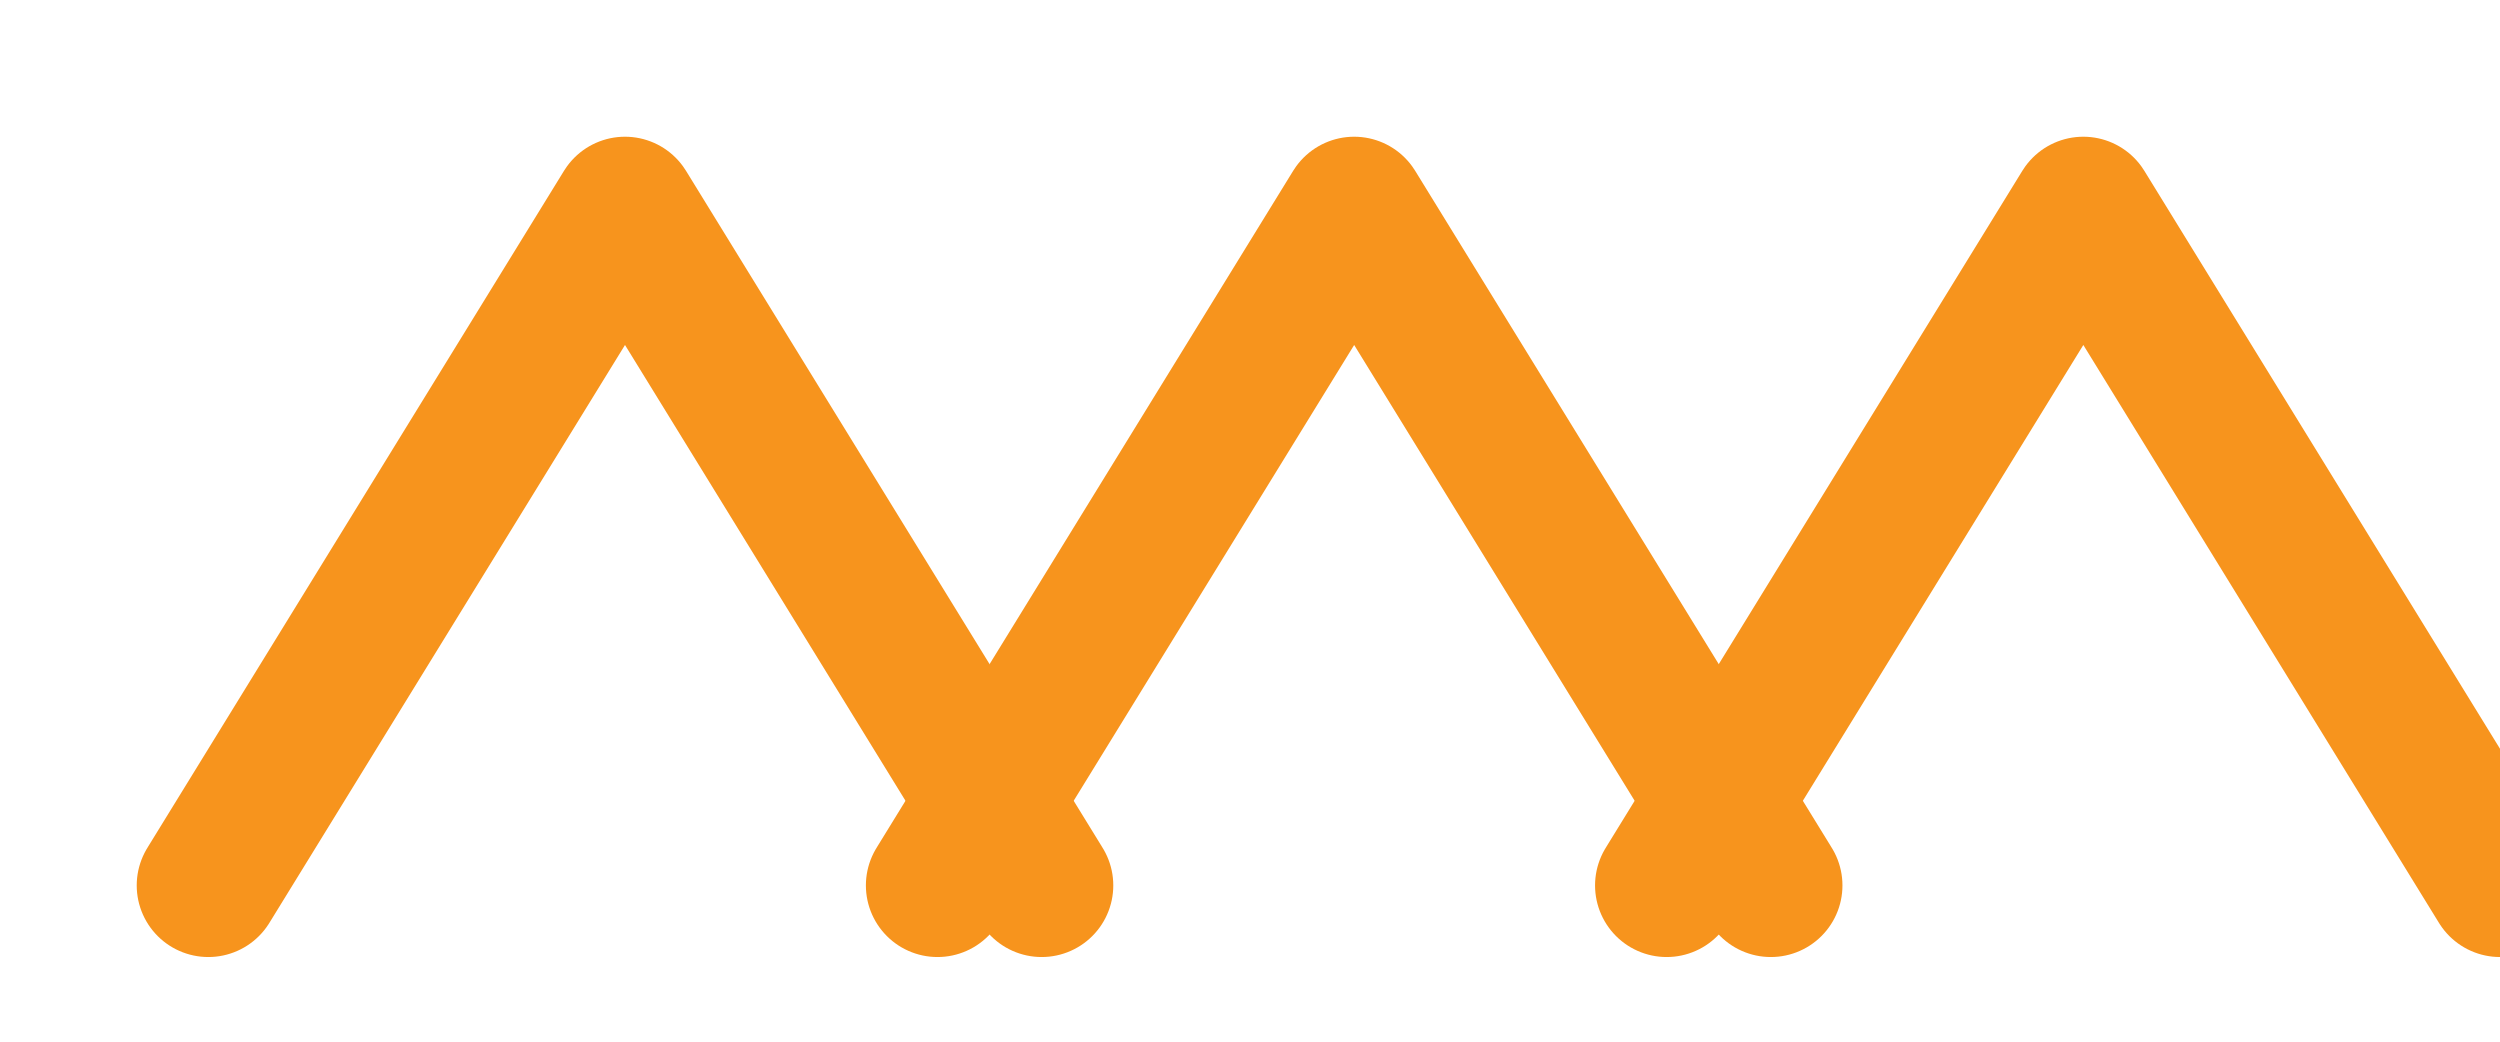
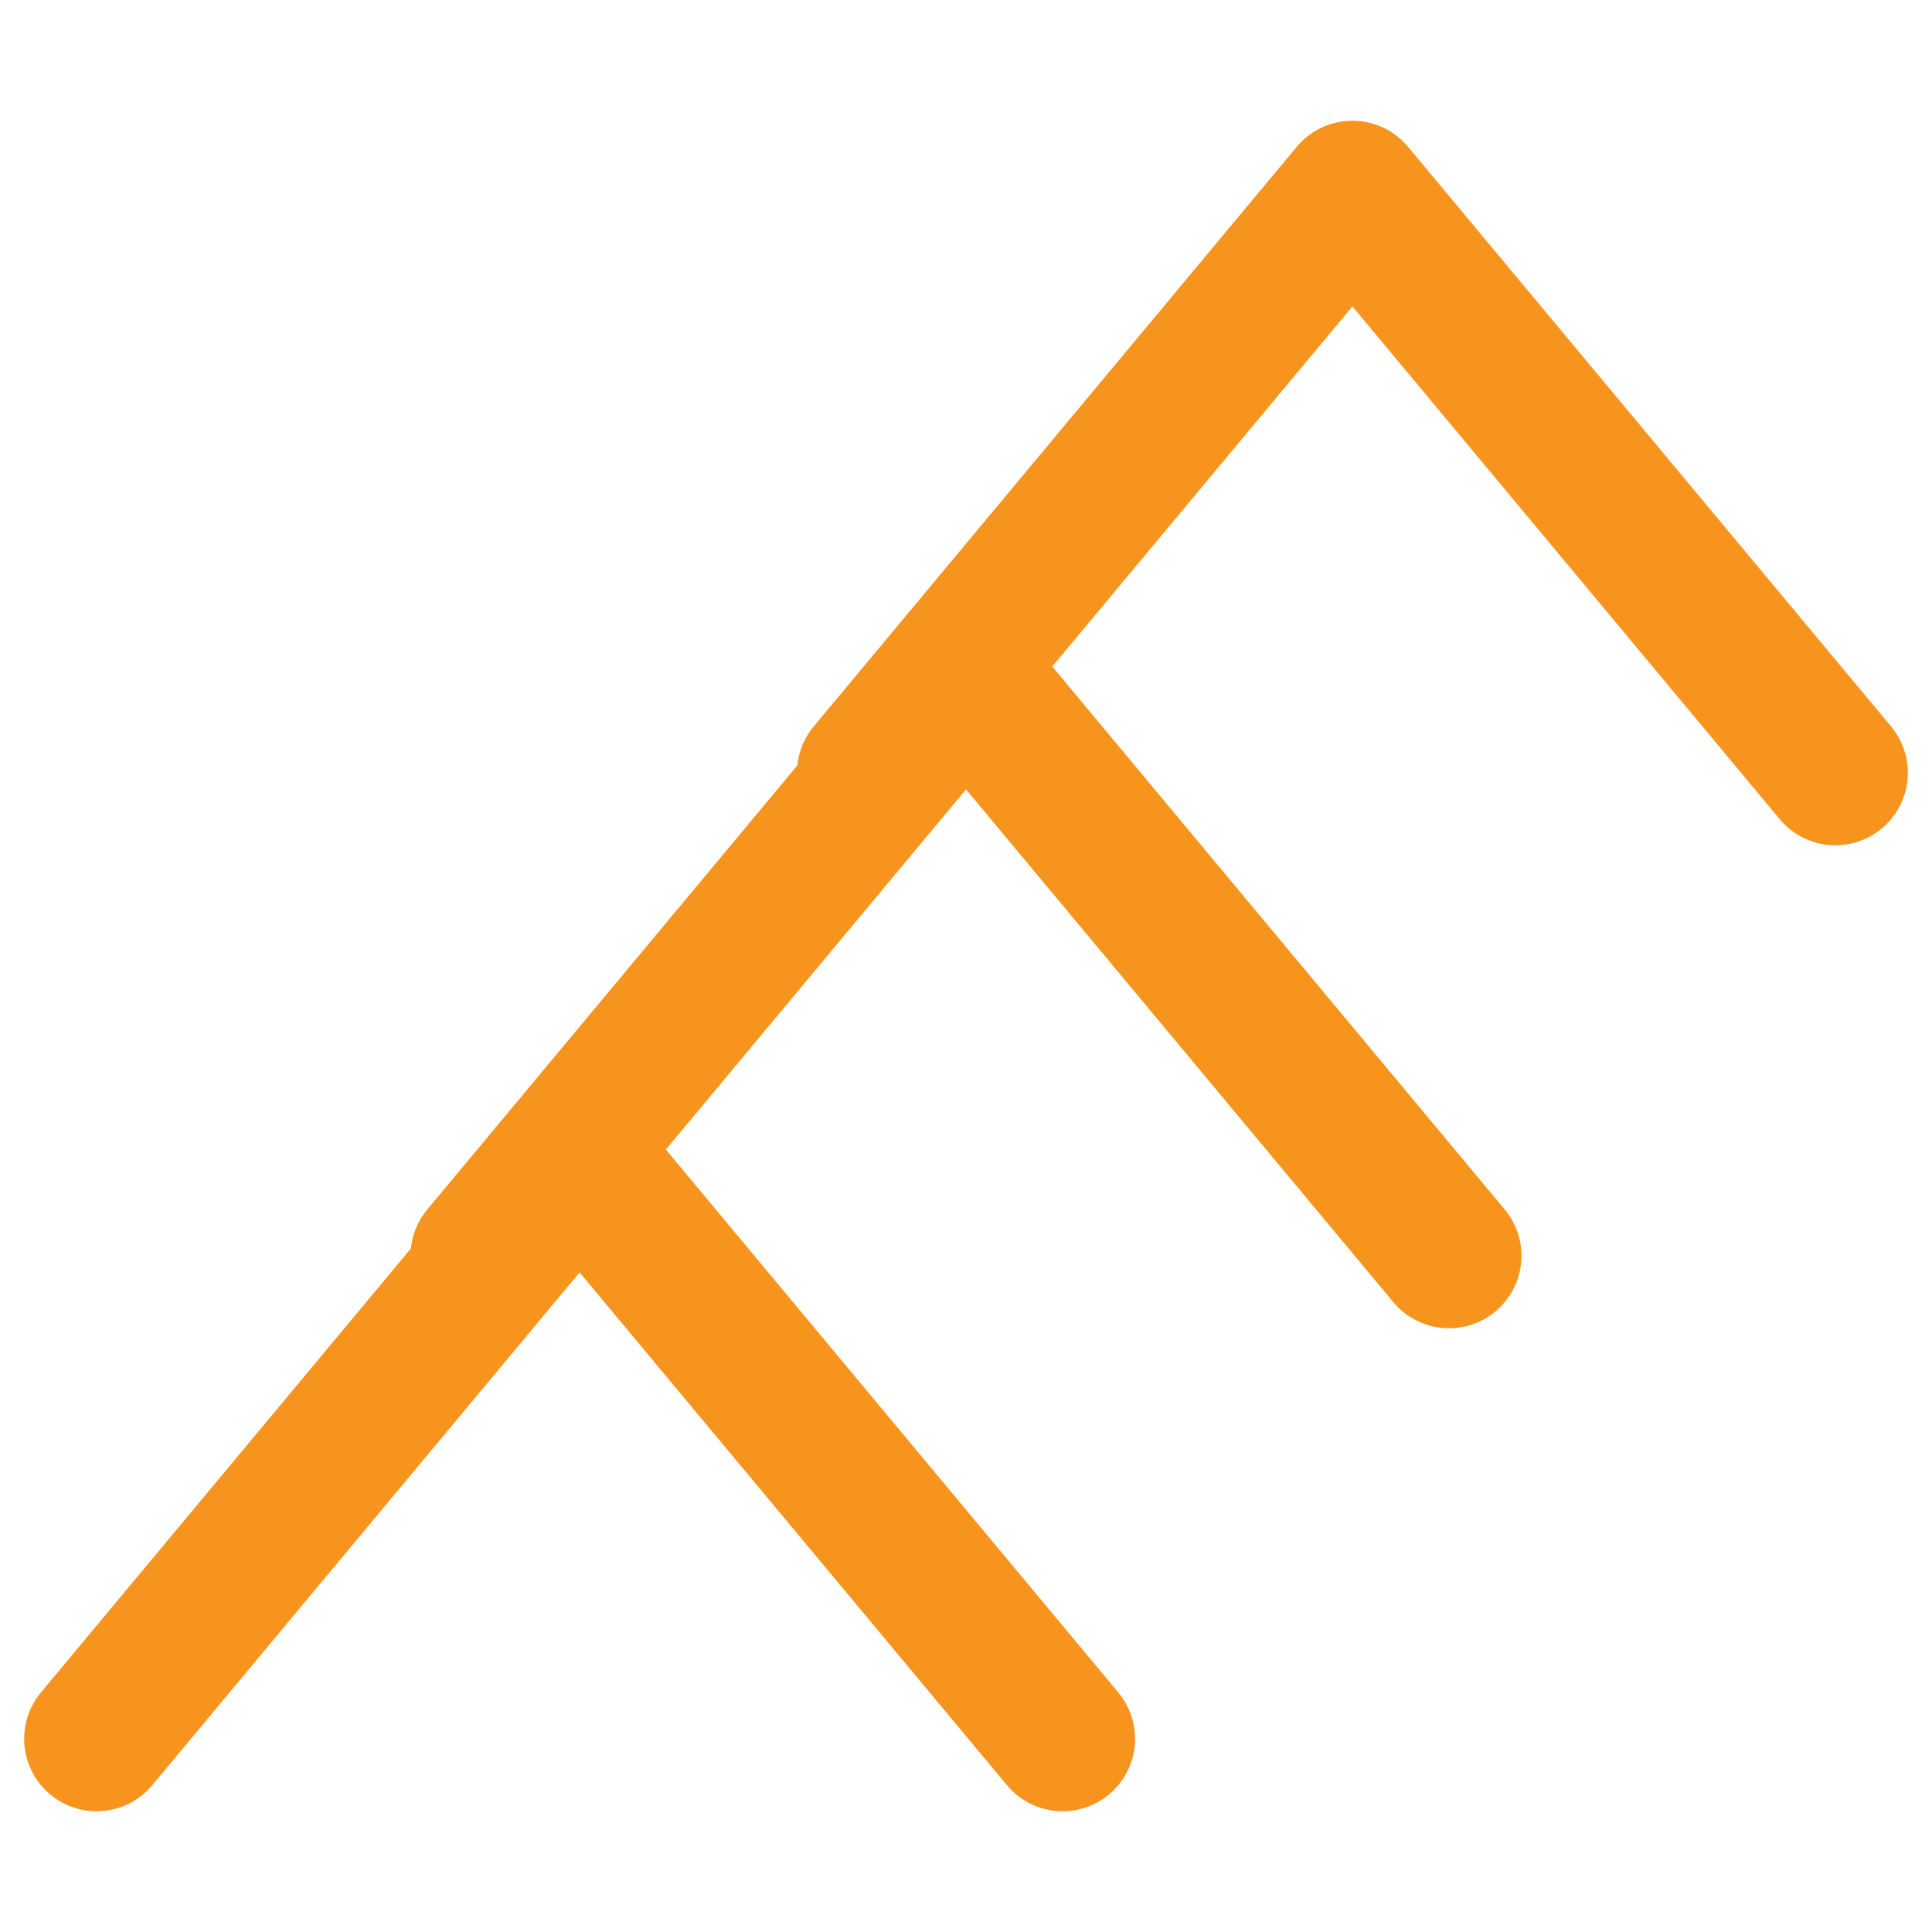
- <svg xmlns="http://www.w3.org/2000/svg" viewBox="0 0 96 40" width="96" height="40">
-   <polyline points="8,34 24,8 40,34" fill="none" stroke="#f7941d" stroke-width="5.5" stroke-linecap="round" stroke-linejoin="round" />
-   <polyline points="36,34 52,8 68,34" fill="none" stroke="#f7941d" stroke-width="5.5" stroke-linecap="round" stroke-linejoin="round" />
-   <polyline points="64,34 80,8 96,34" fill="none" stroke="#f7941d" stroke-width="5.5" stroke-linecap="round" stroke-linejoin="round" />
+ <svg xmlns="http://www.w3.org/2000/svg" viewBox="0 0 80 80" width="80" height="80">
+   <polyline points="4,72 24,48 44,72" fill="none" stroke="#f7941d" stroke-width="6" stroke-linecap="round" stroke-linejoin="round" />
+   <polyline points="20,52 40,28 60,52" fill="none" stroke="#f7941d" stroke-width="6" stroke-linecap="round" stroke-linejoin="round" />
+   <polyline points="36,32 56,8 76,32" fill="none" stroke="#f7941d" stroke-width="6" stroke-linecap="round" stroke-linejoin="round" />
</svg>
